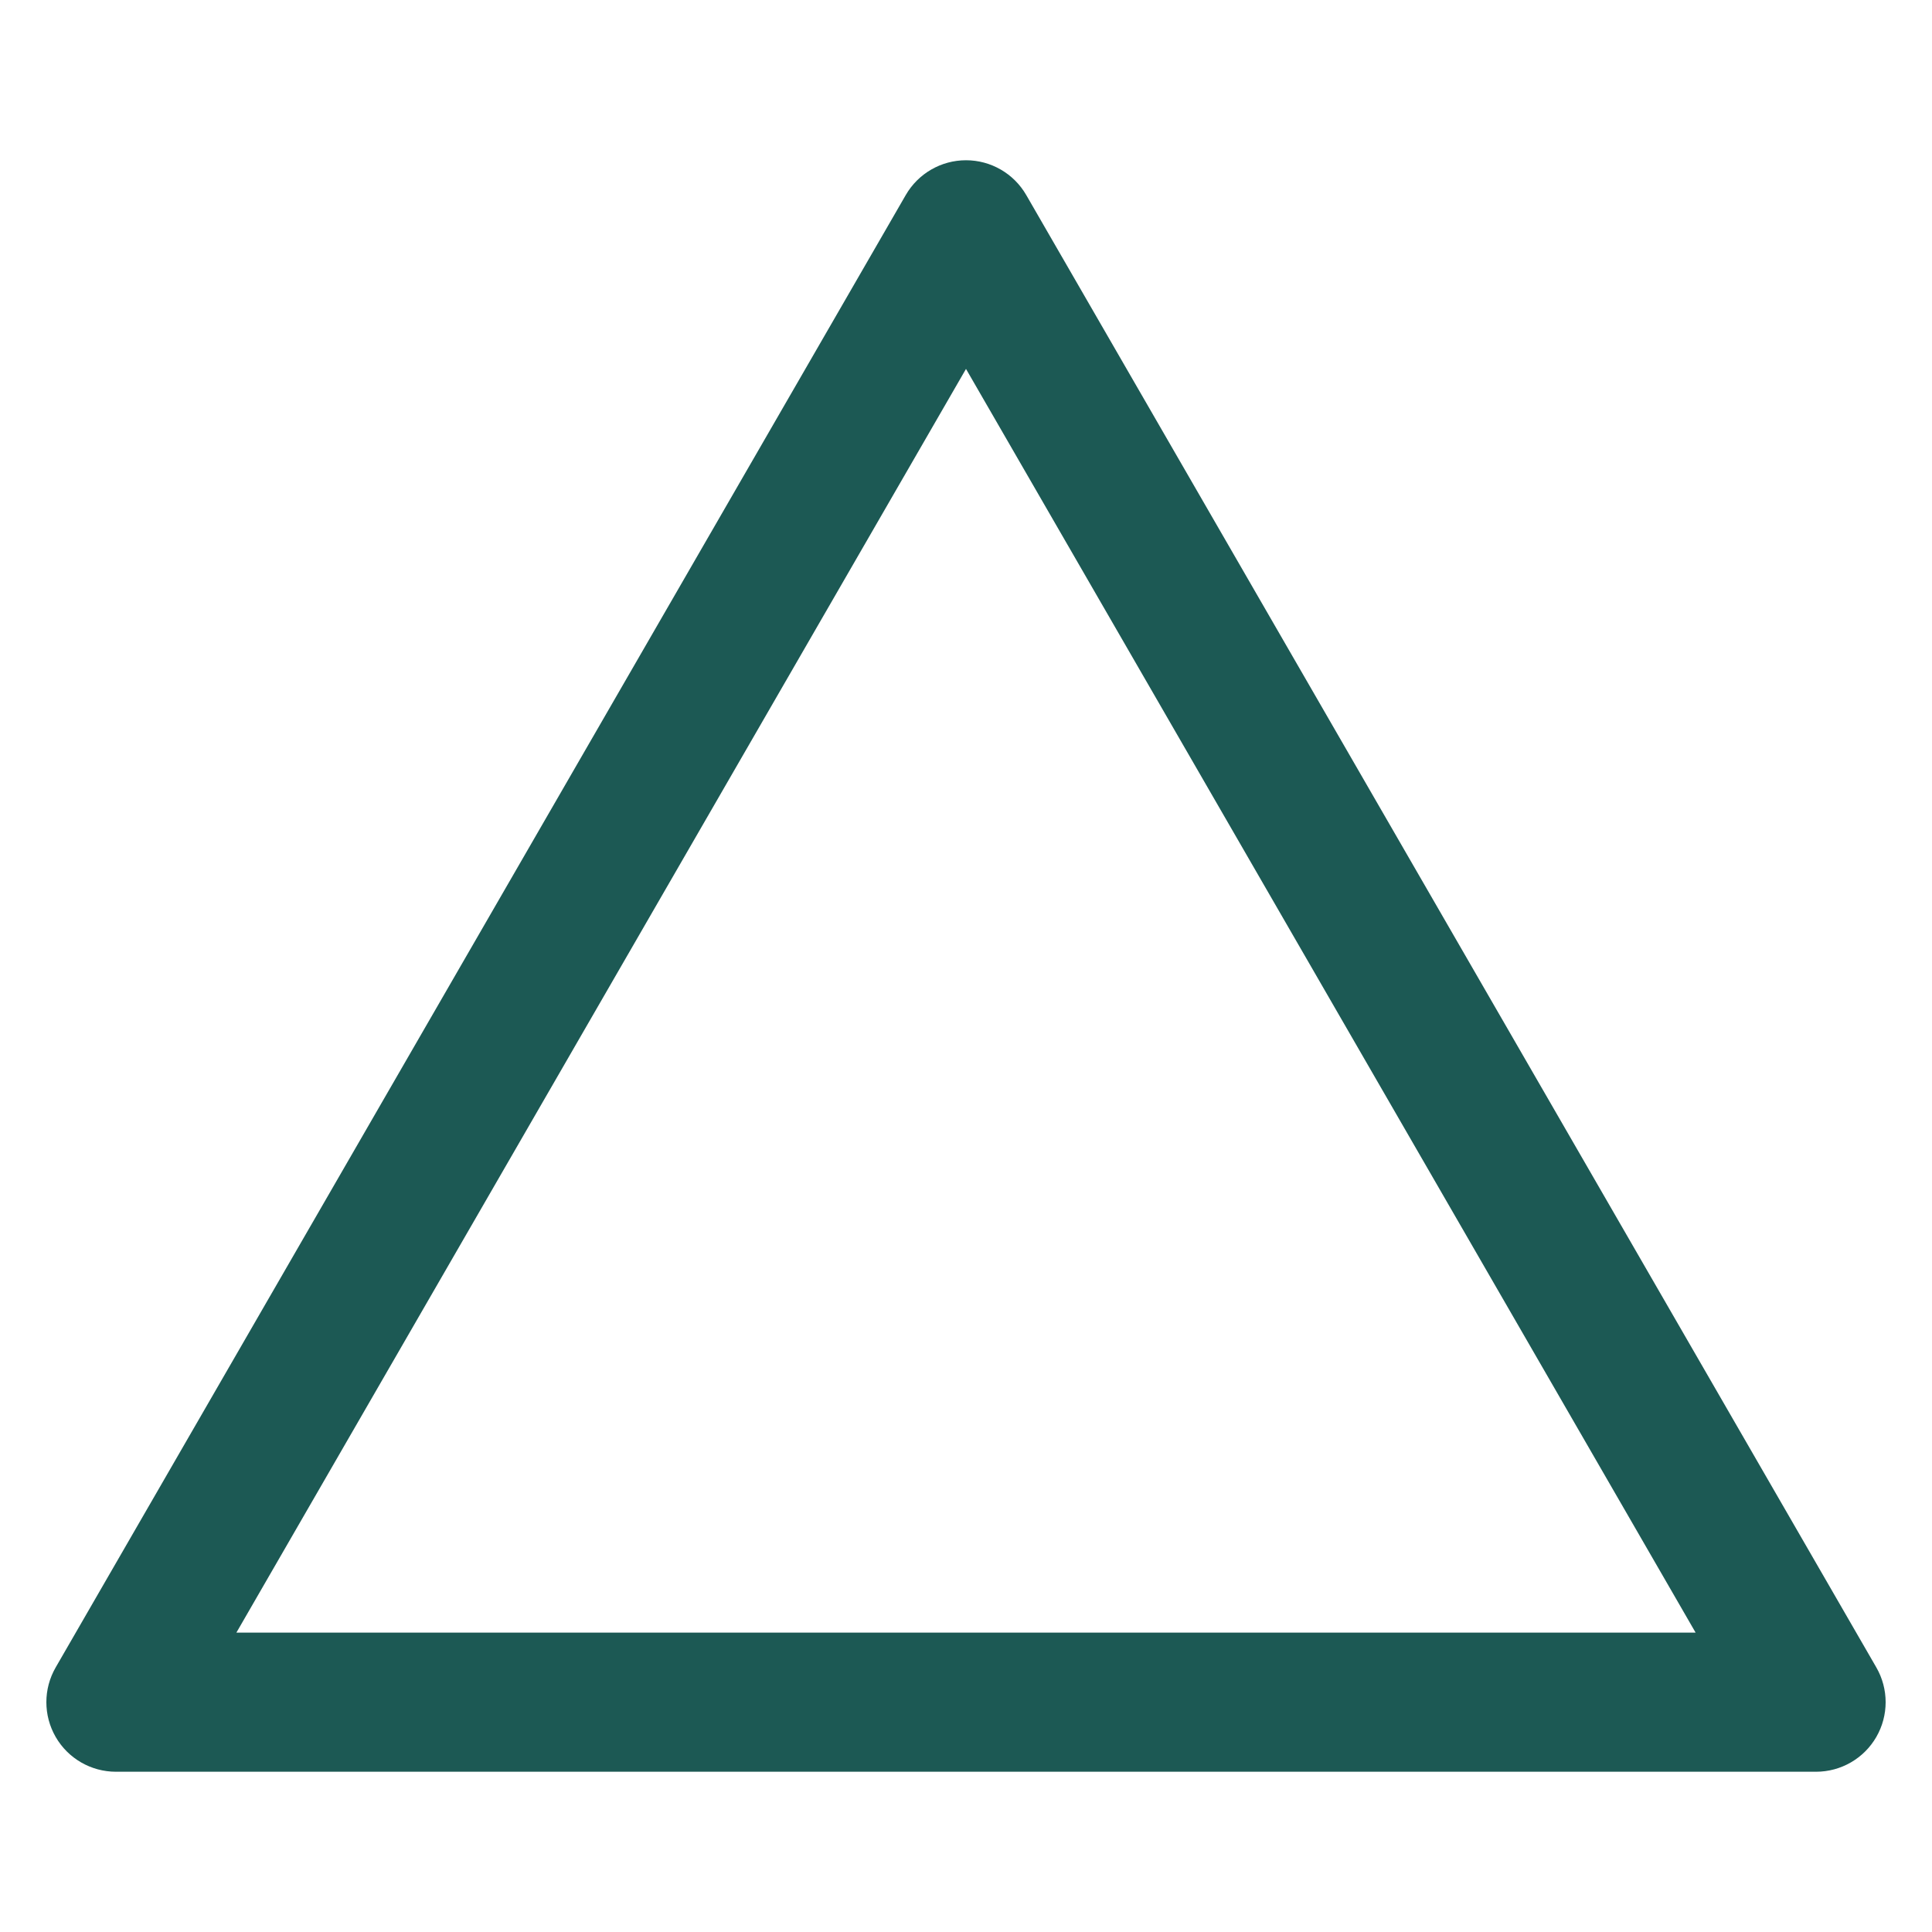
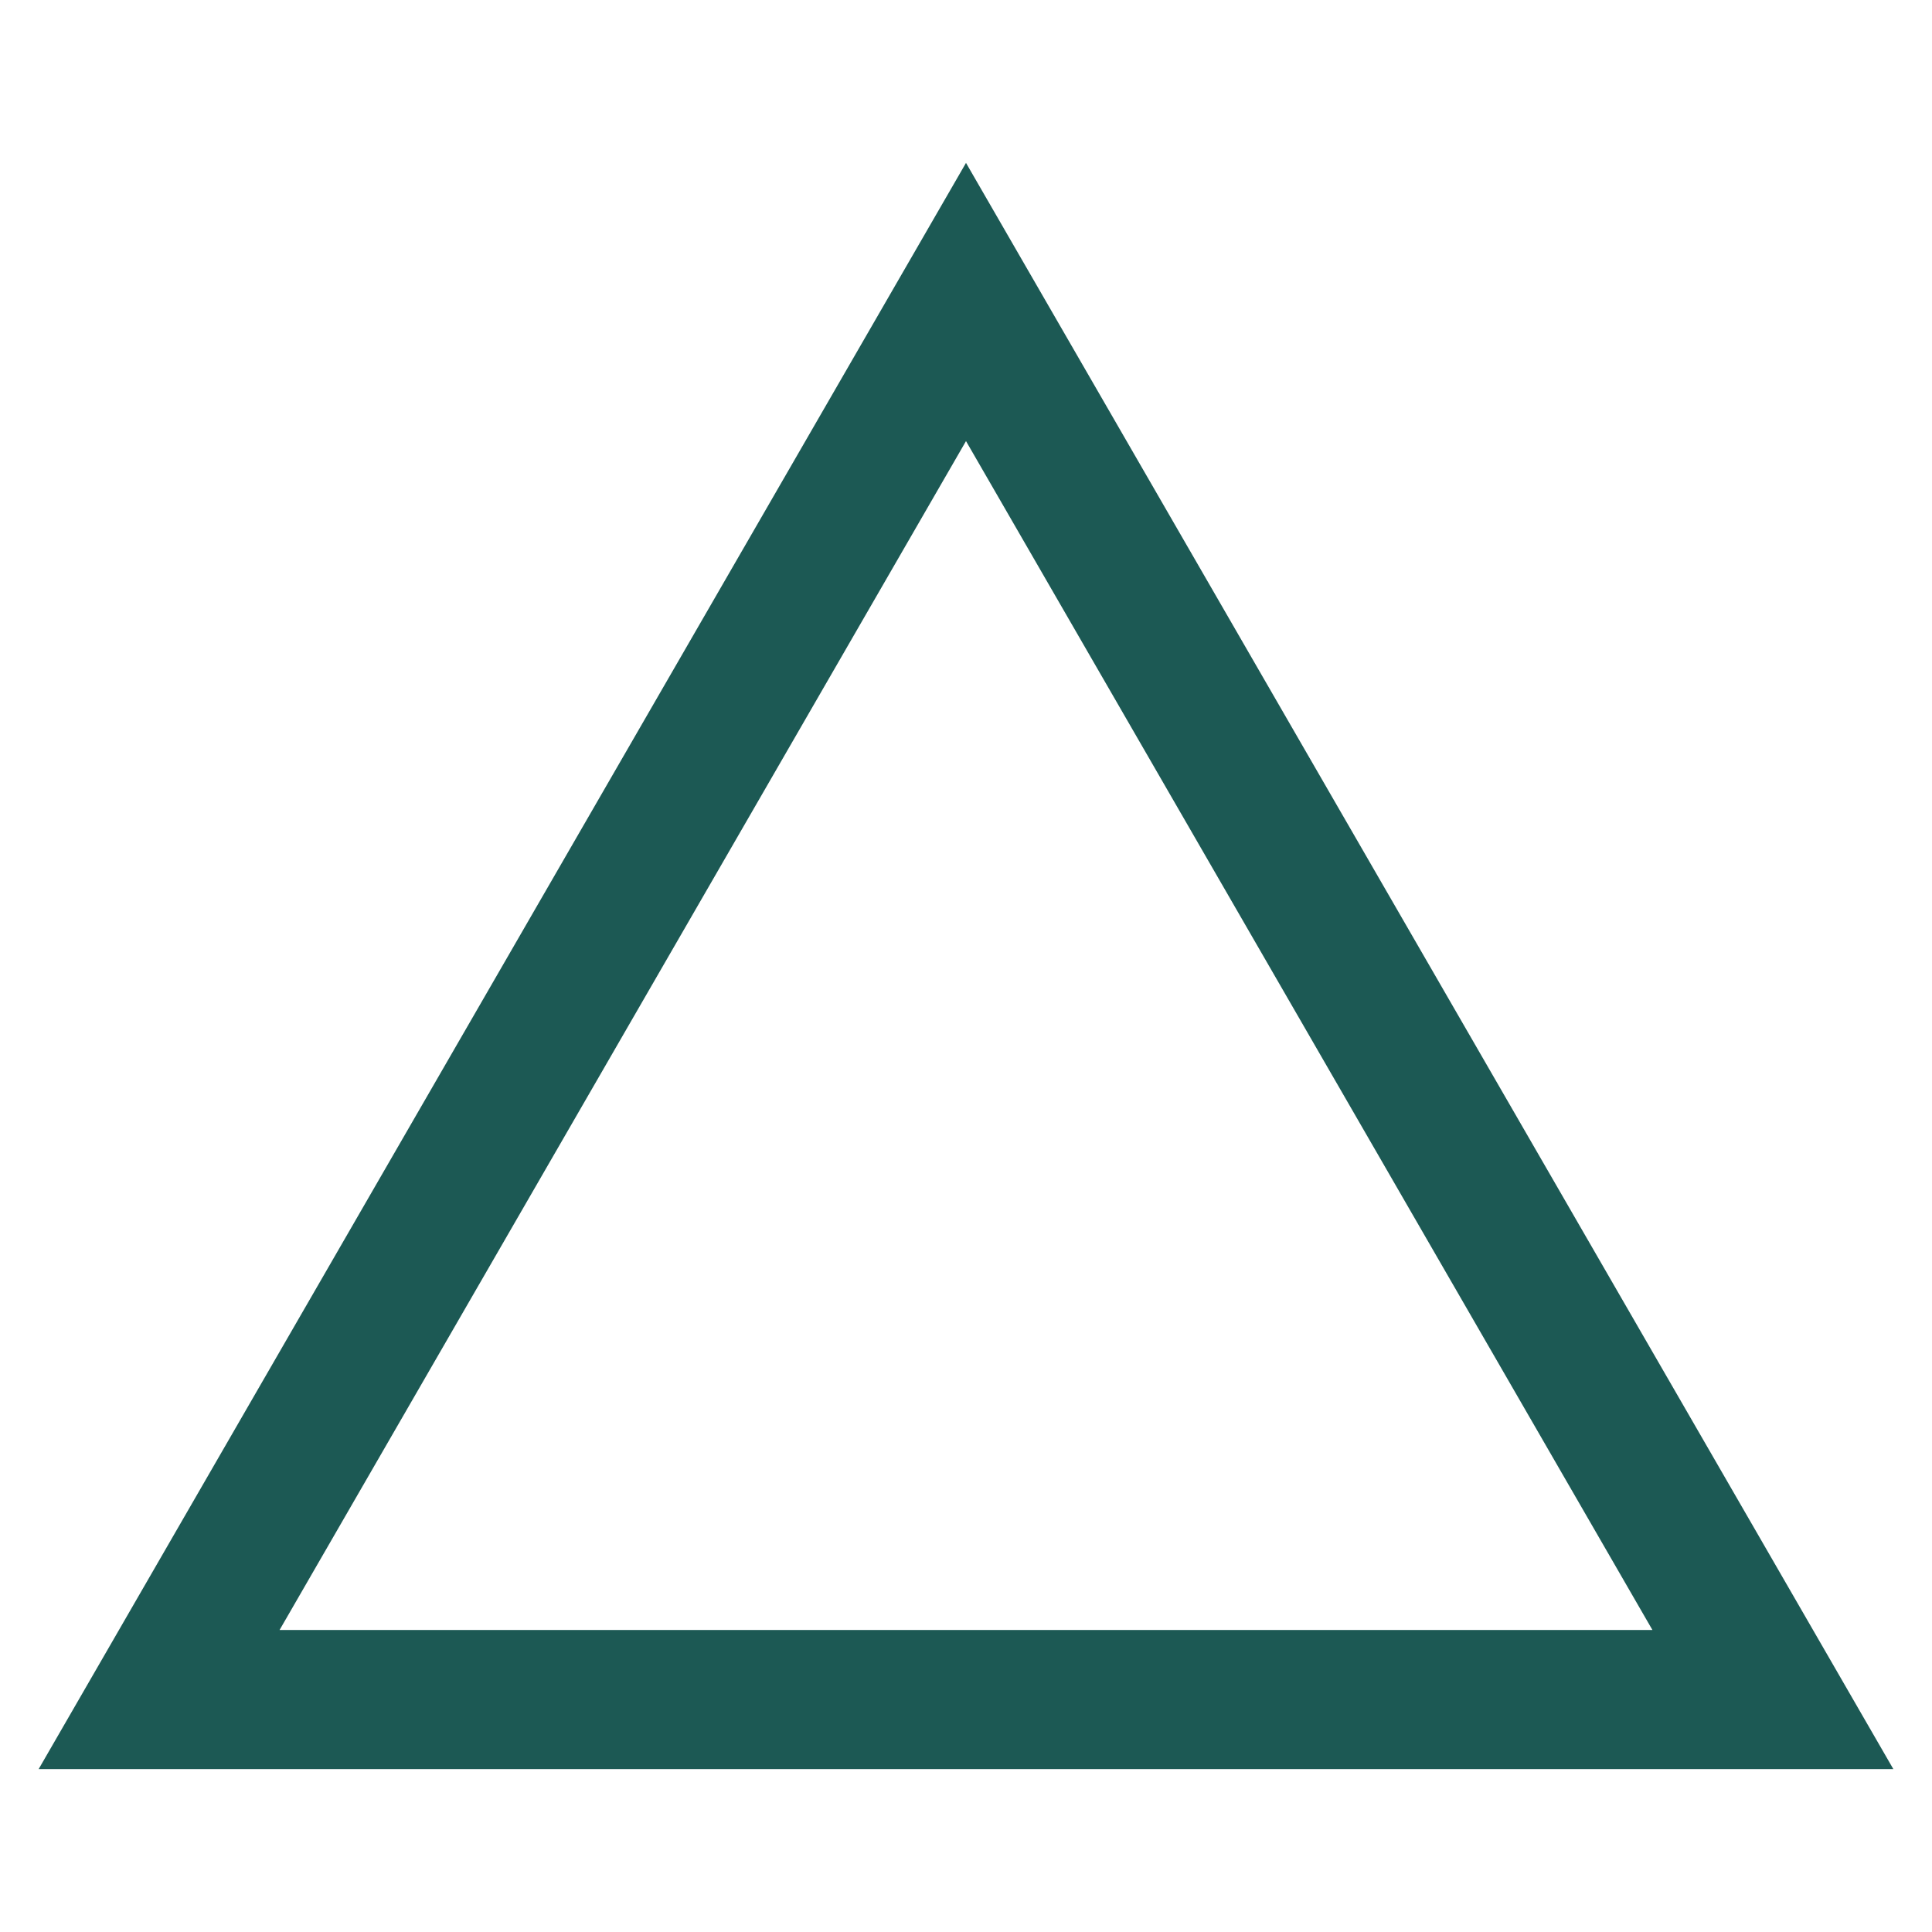
<svg xmlns="http://www.w3.org/2000/svg" viewBox="0 0 1000 1000">
  <g id="triangle" data-name="triangle">
-     <path d="M531.18,100.95 L971.18,863.05 A36,36 0 0 1 940,917.05 L60,917.05 A36,36 0 0 1 28.82,863.05 L468.82,100.95 A36,36 0 0 1 531.18,100.95 Z M500,190.95 L122.35,845.05 L877.65,845.05 Z" fill="#1c5954" fill-rule="evenodd" data-fill-slot="ink" />
+     <path d="M500,84.31 L980,915.69 L20,915.69 Z M500,228.31 L144.7,843.69 L855.3,843.69 Z" fill="#1c5954" fill-rule="evenodd" data-fill-slot="ink" />
  </g>
</svg>
